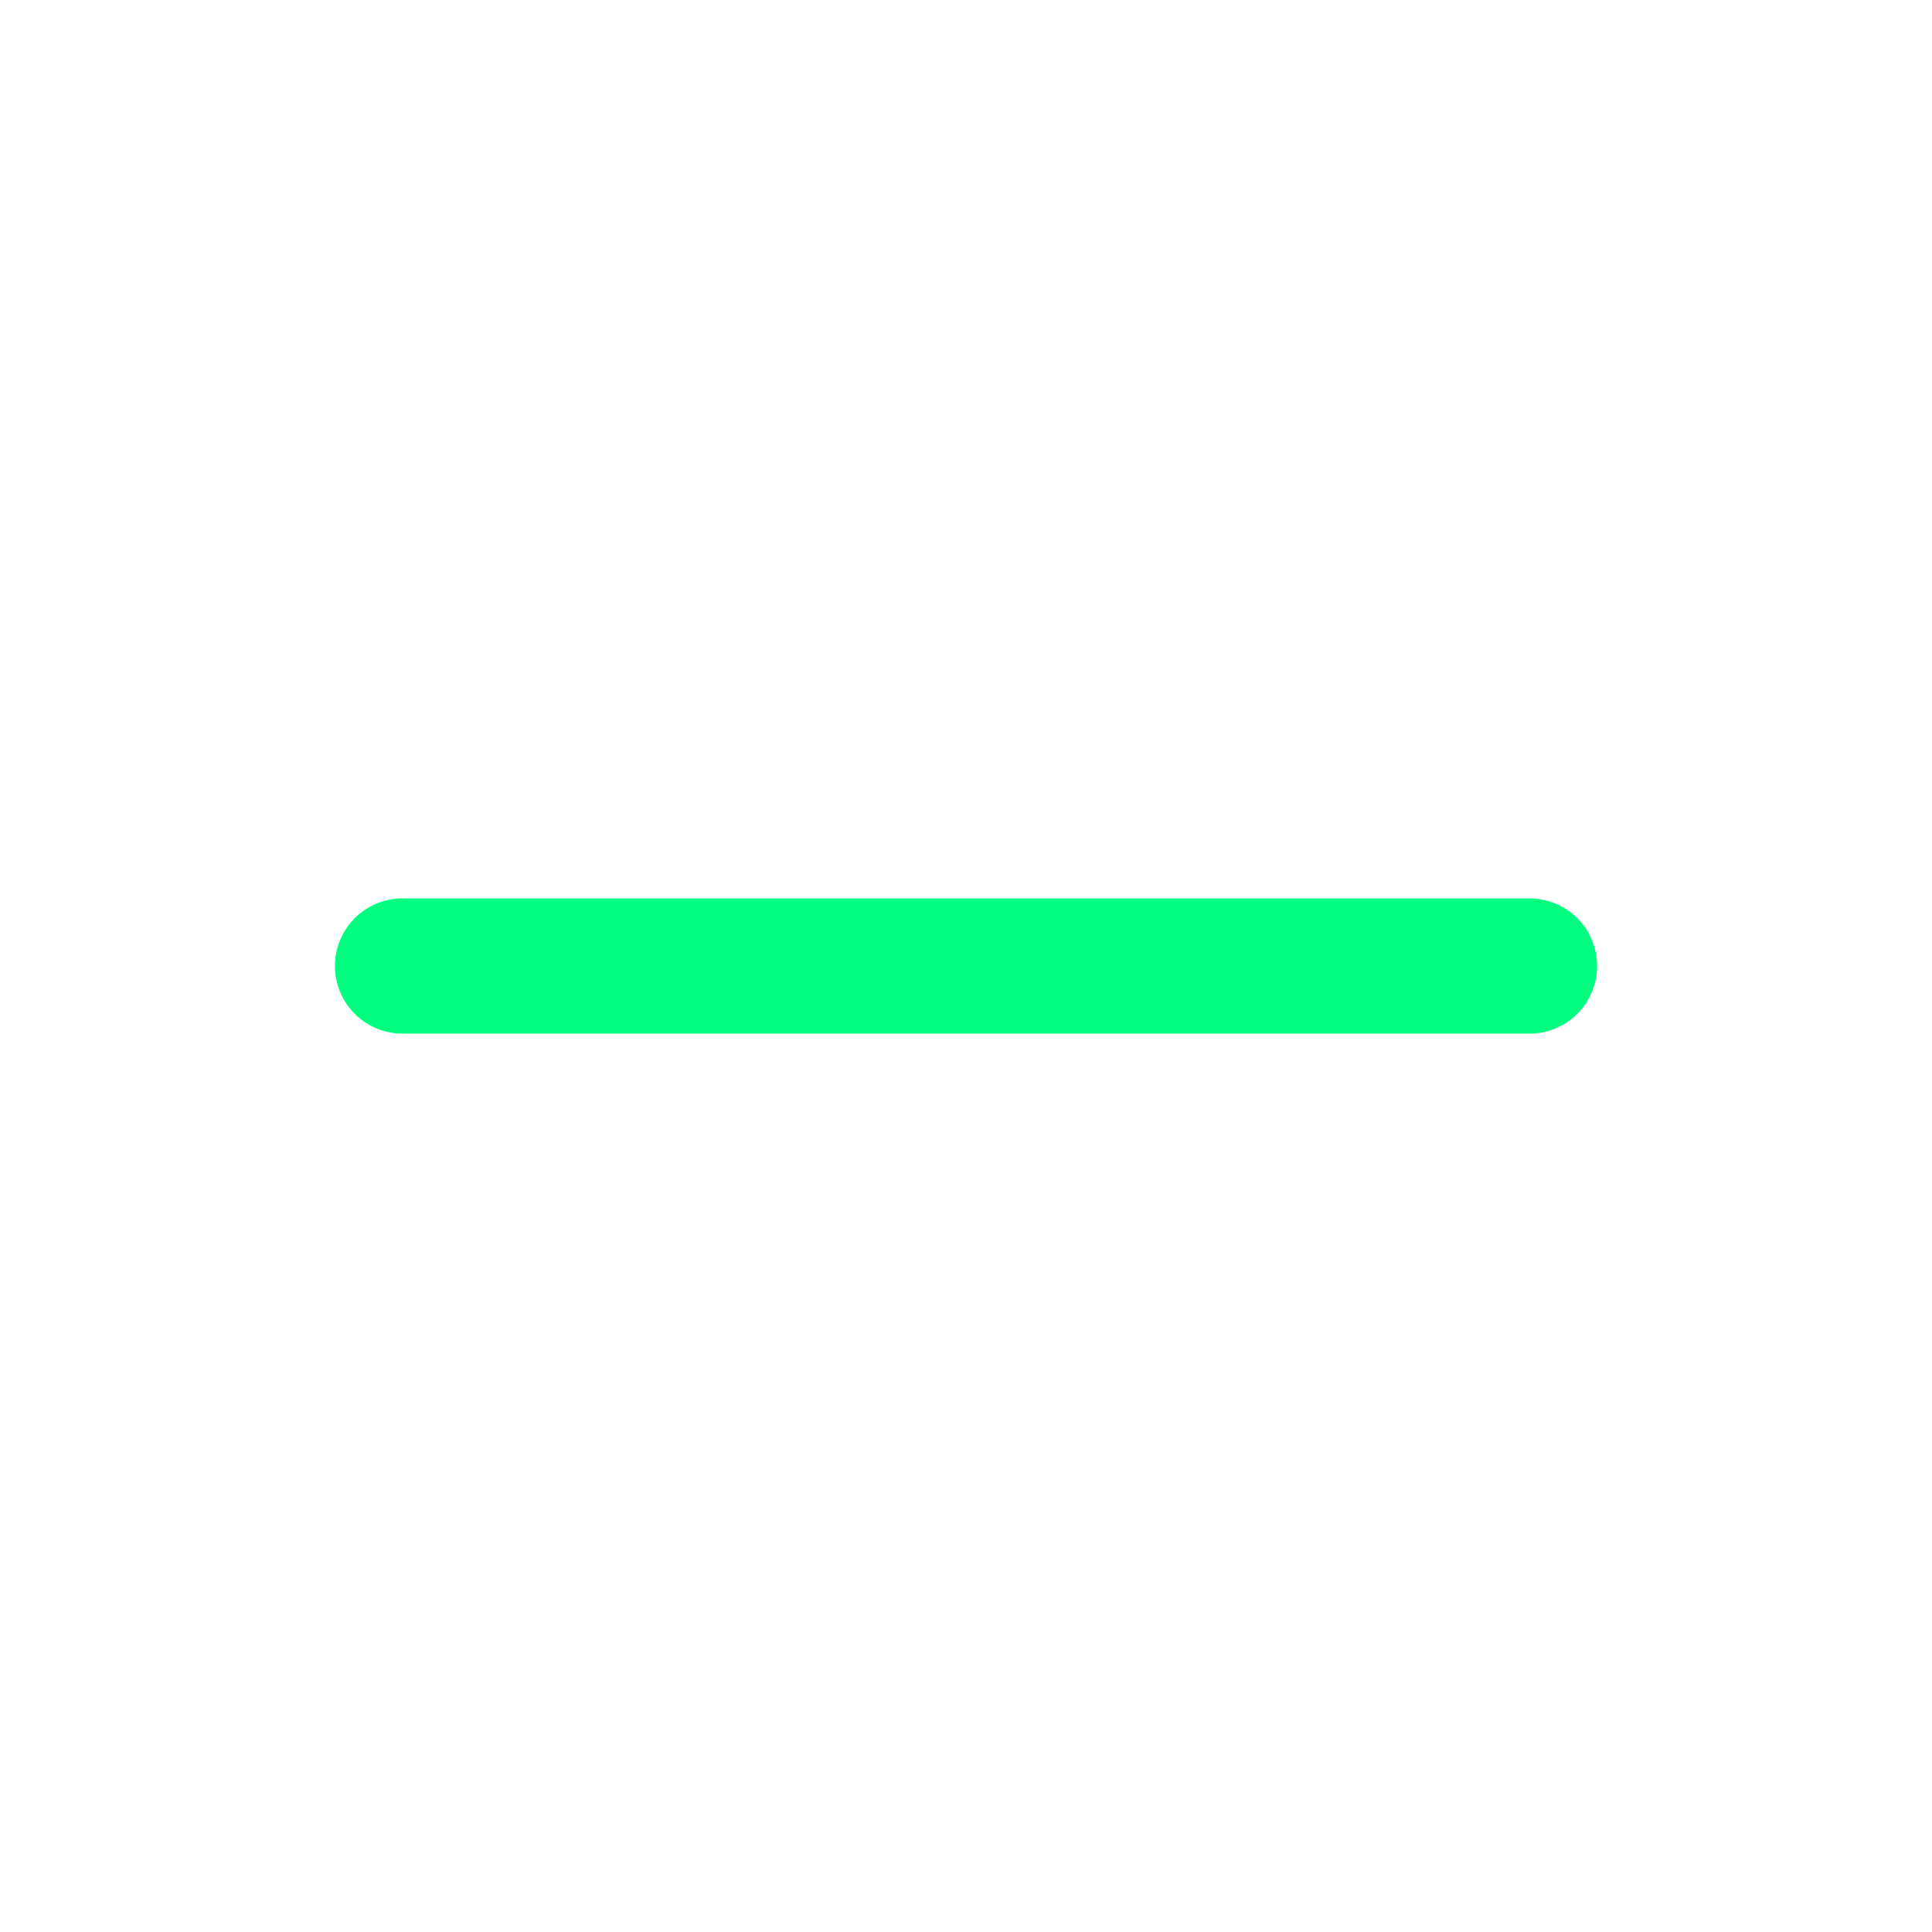
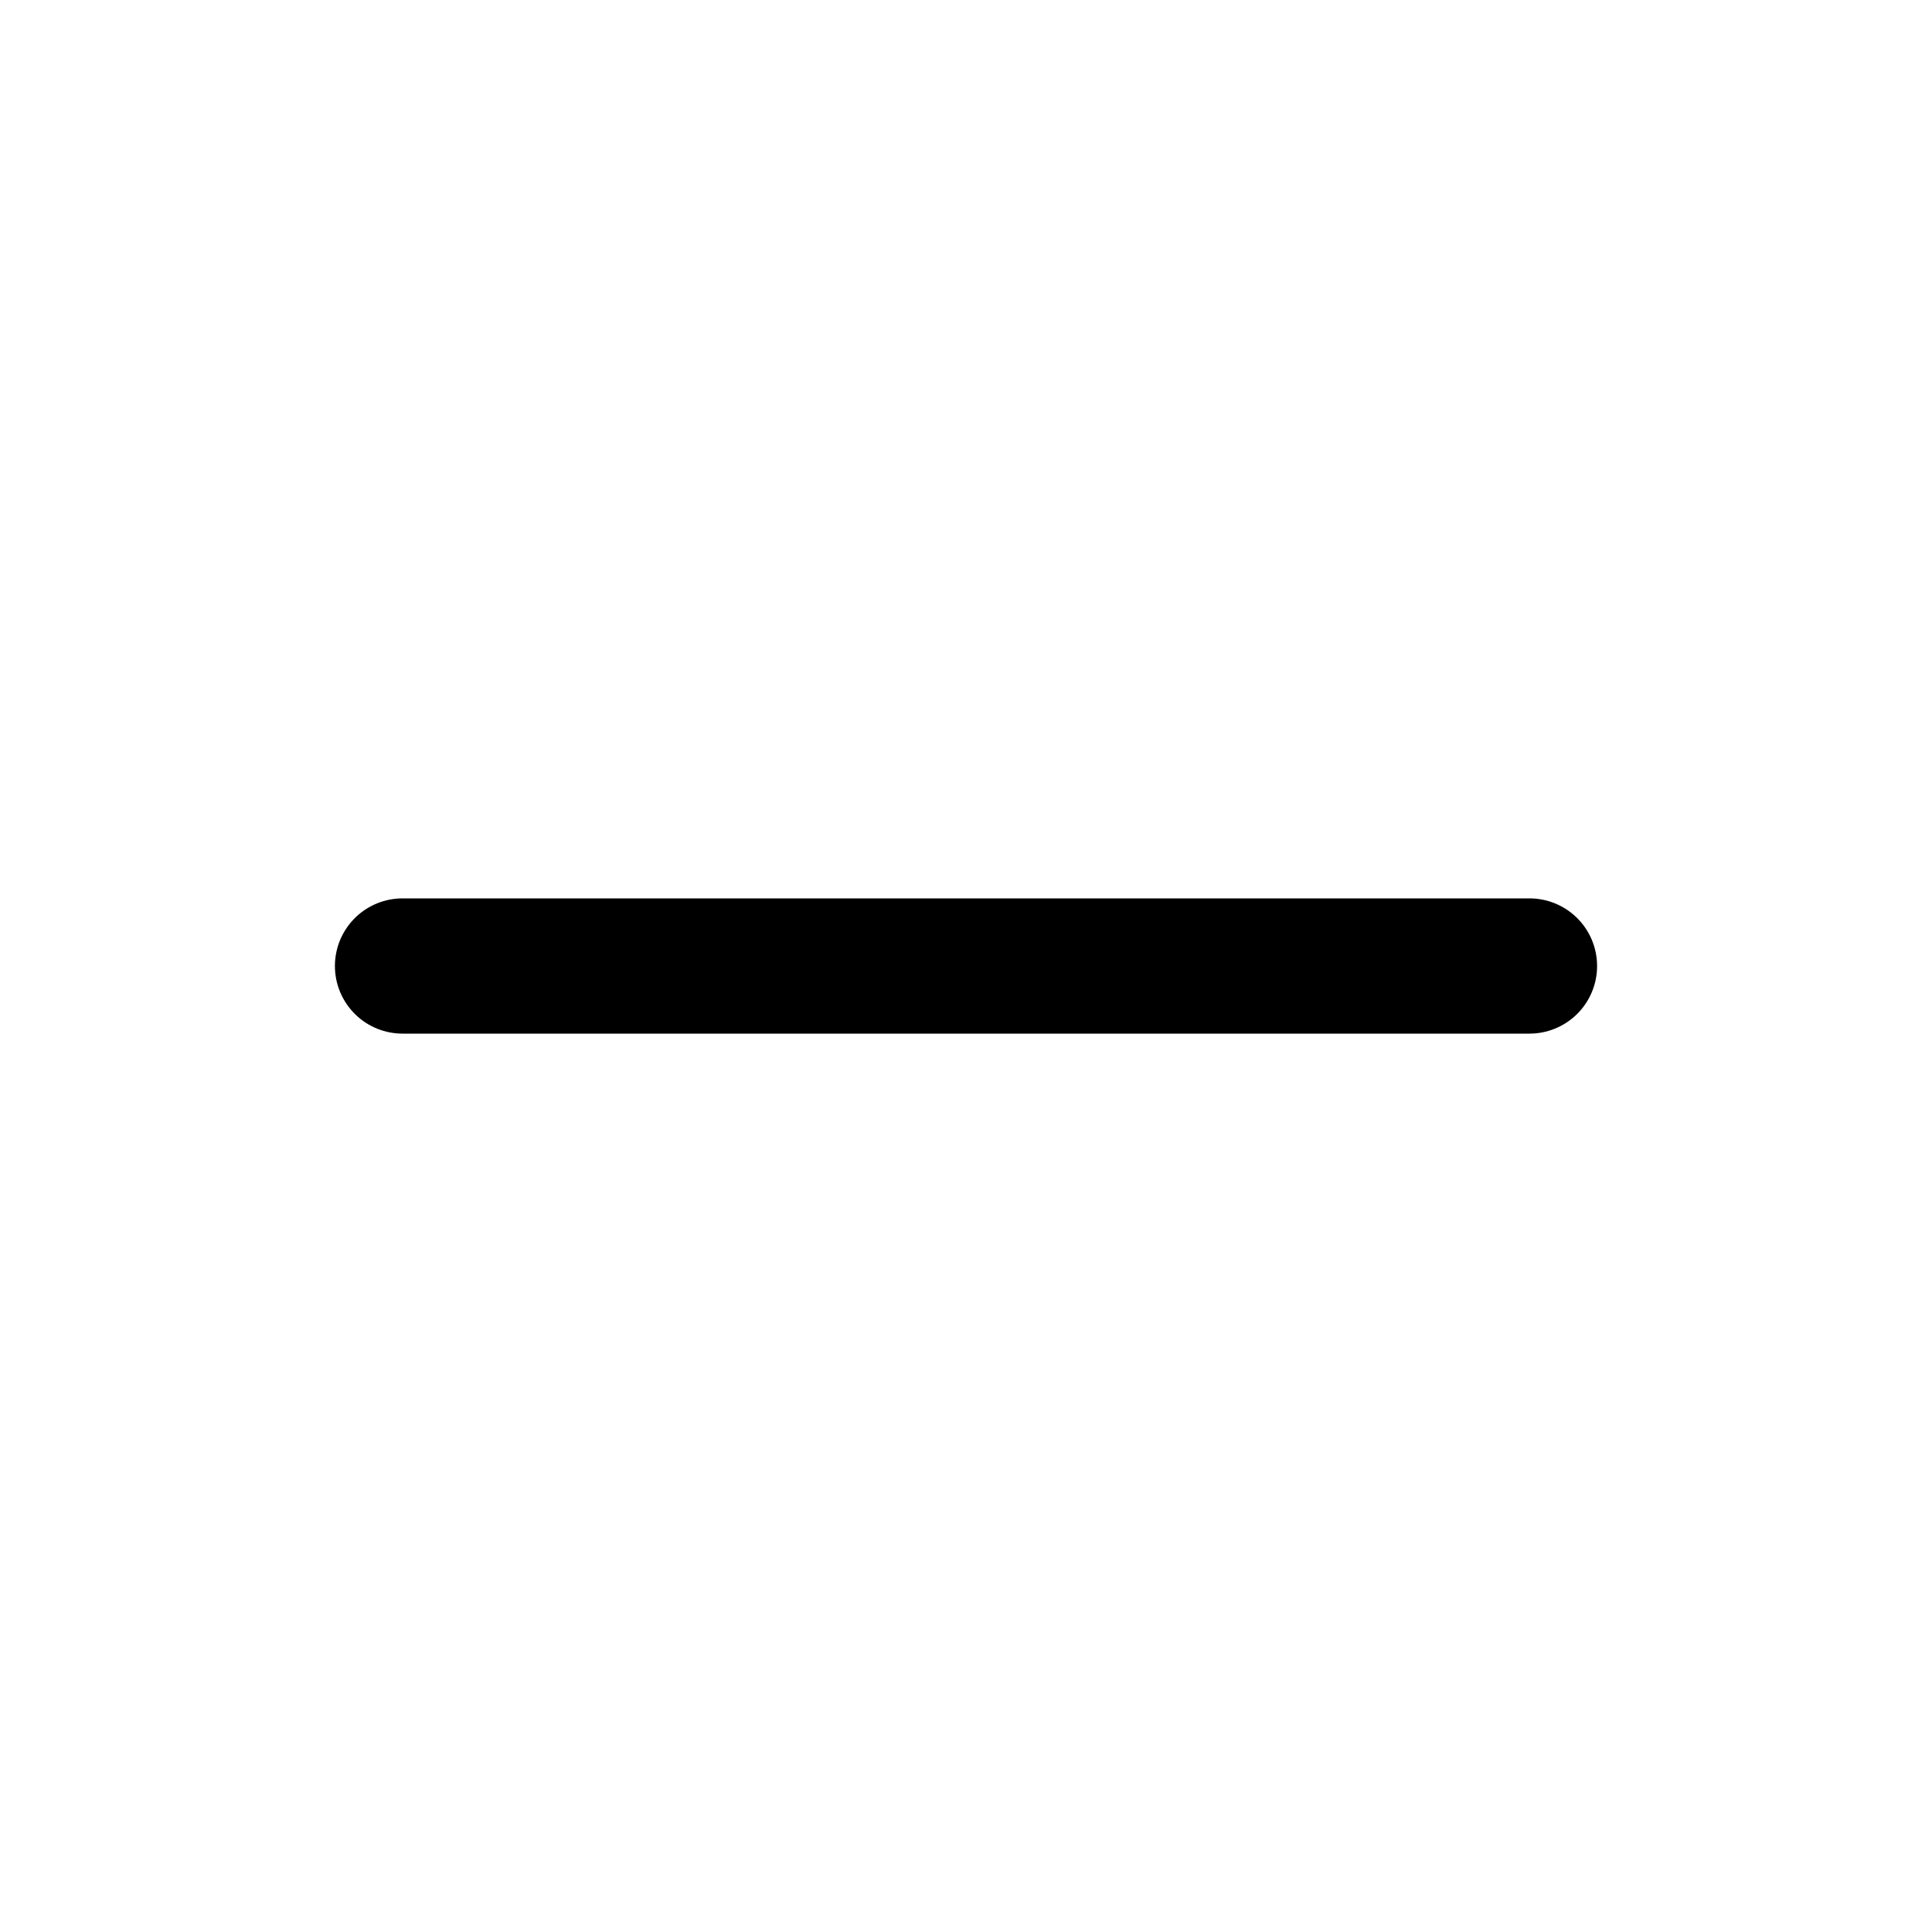
<svg xmlns="http://www.w3.org/2000/svg" width="20" height="20" viewBox="0 0 20 20" fill="none">
-   <path d="M4.167 10H15.833" stroke="#00FF7F" stroke-width="1.4" stroke-linecap="round" stroke-linejoin="round" />
+   <path d="M4.167 10H15.833" stroke="currentColor" stroke-width="1.4" stroke-linecap="round" stroke-linejoin="round" />
</svg>
